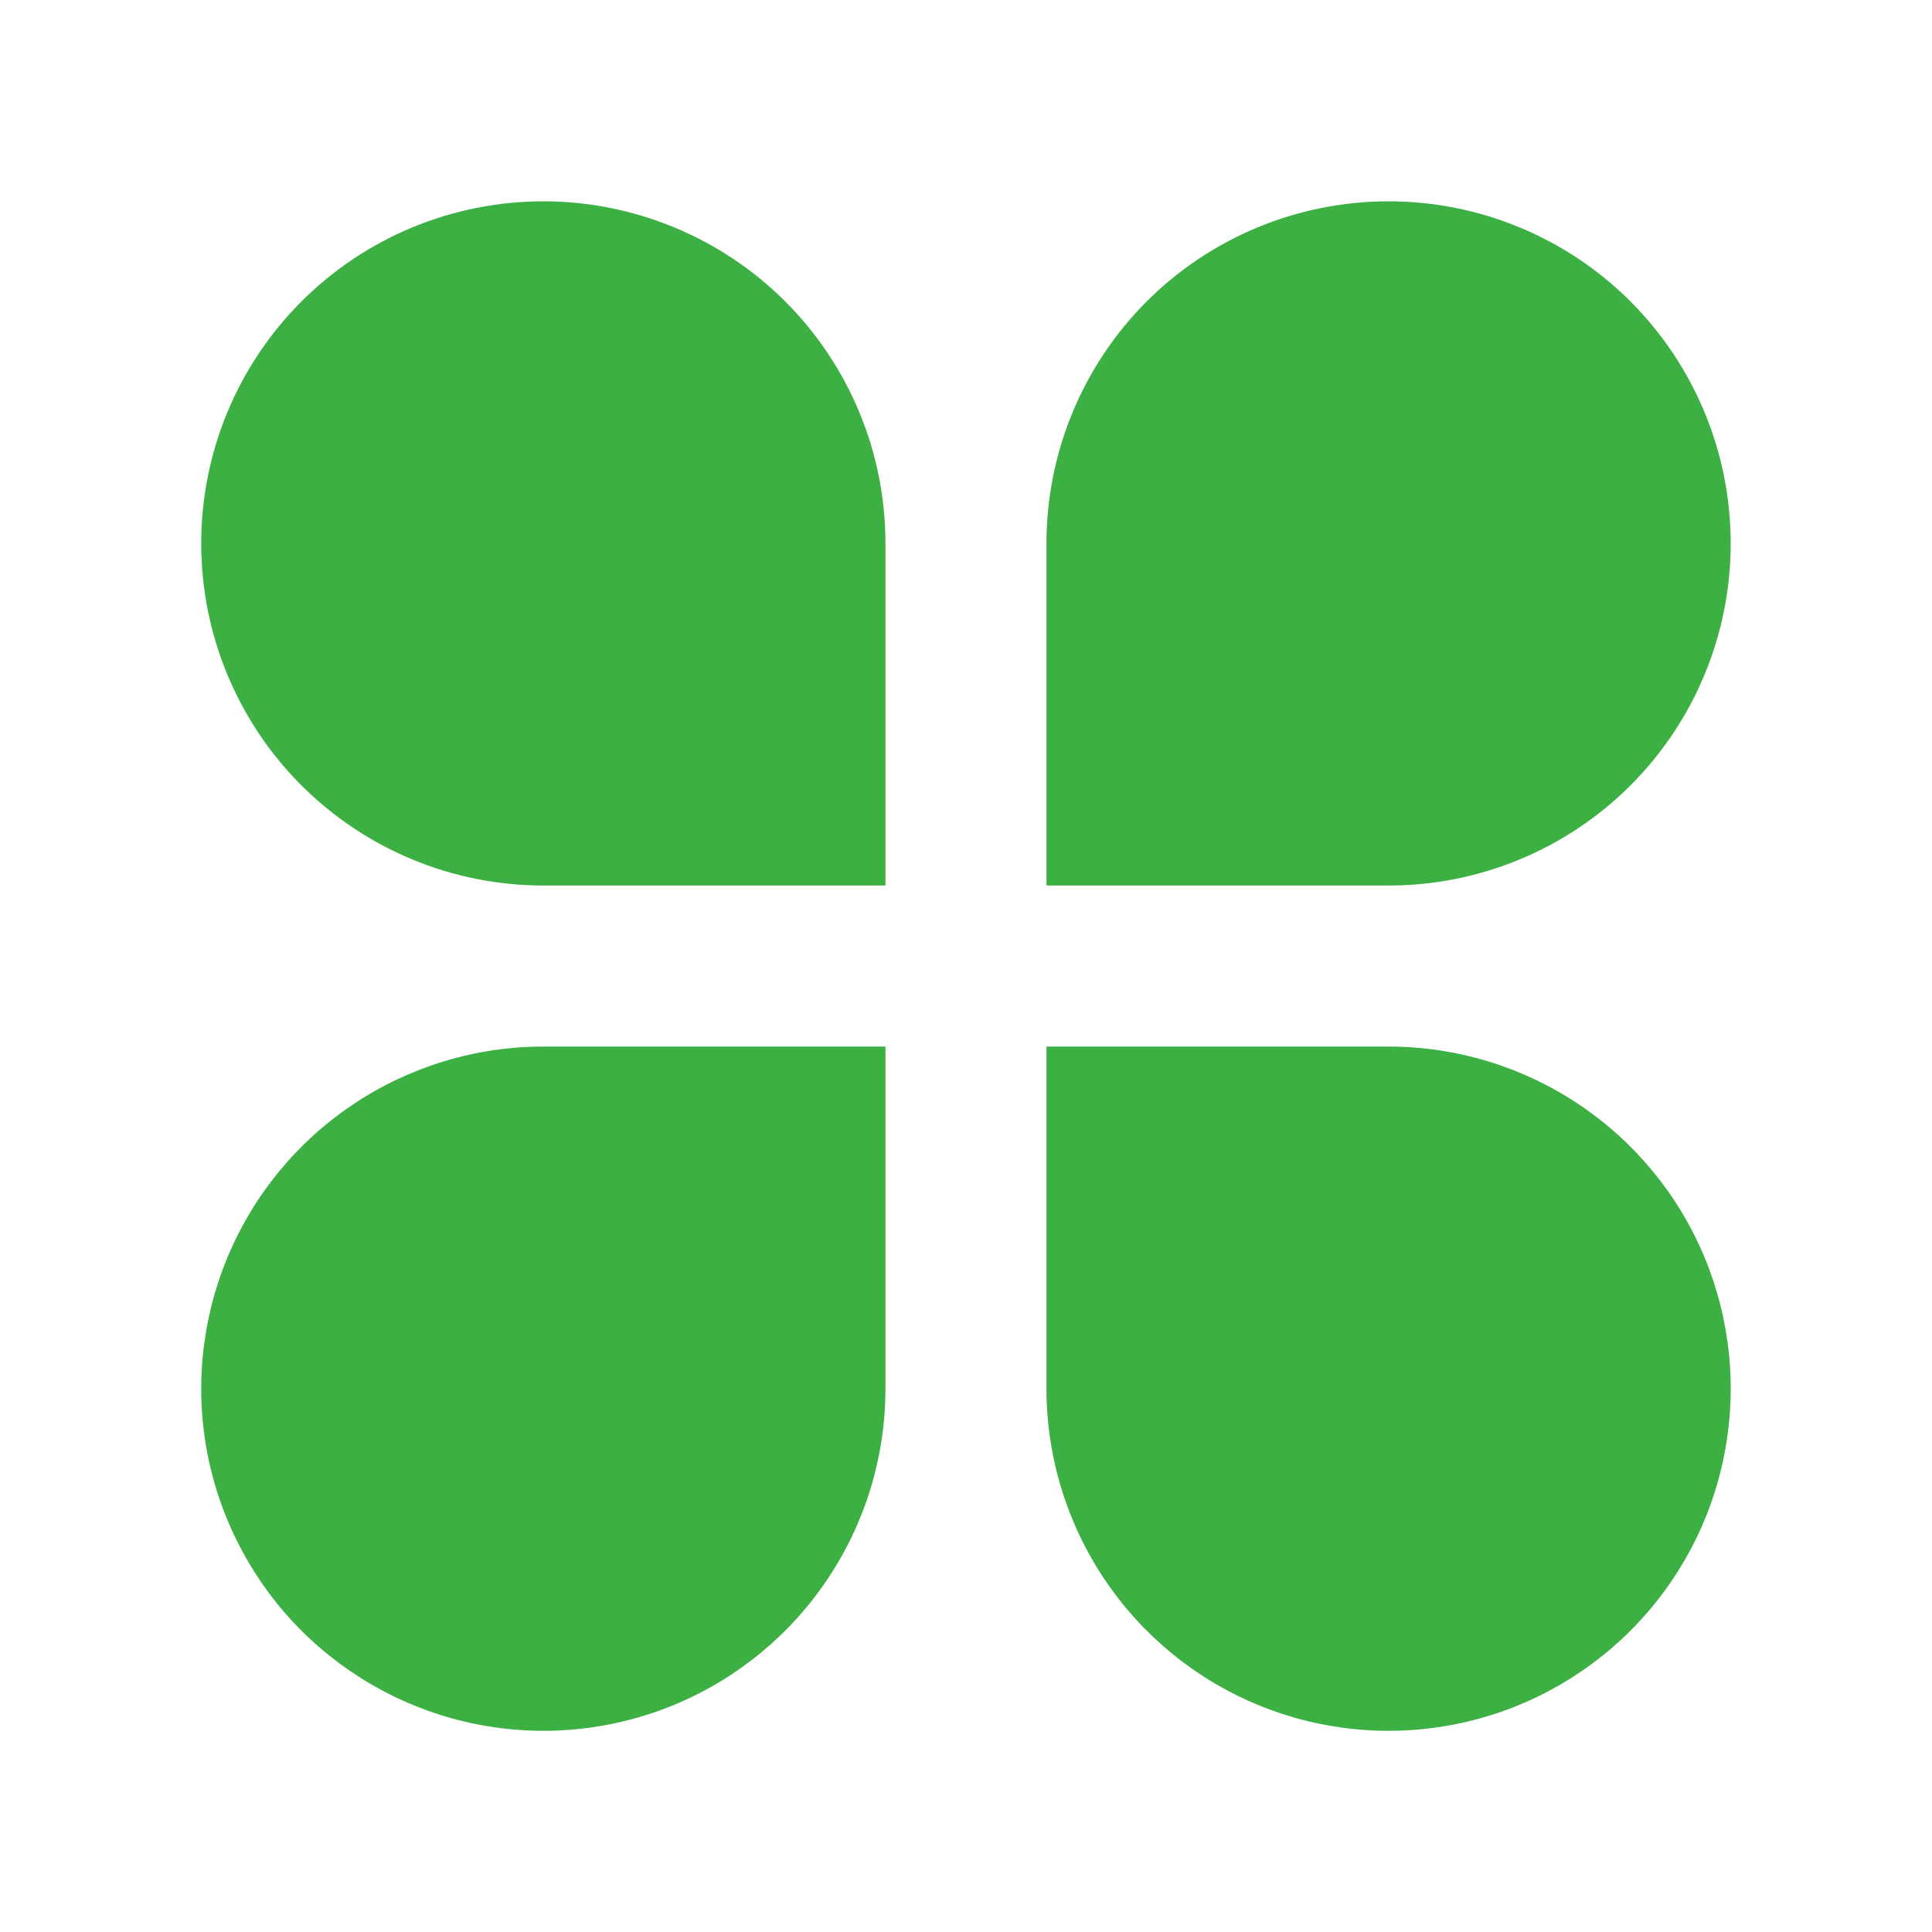
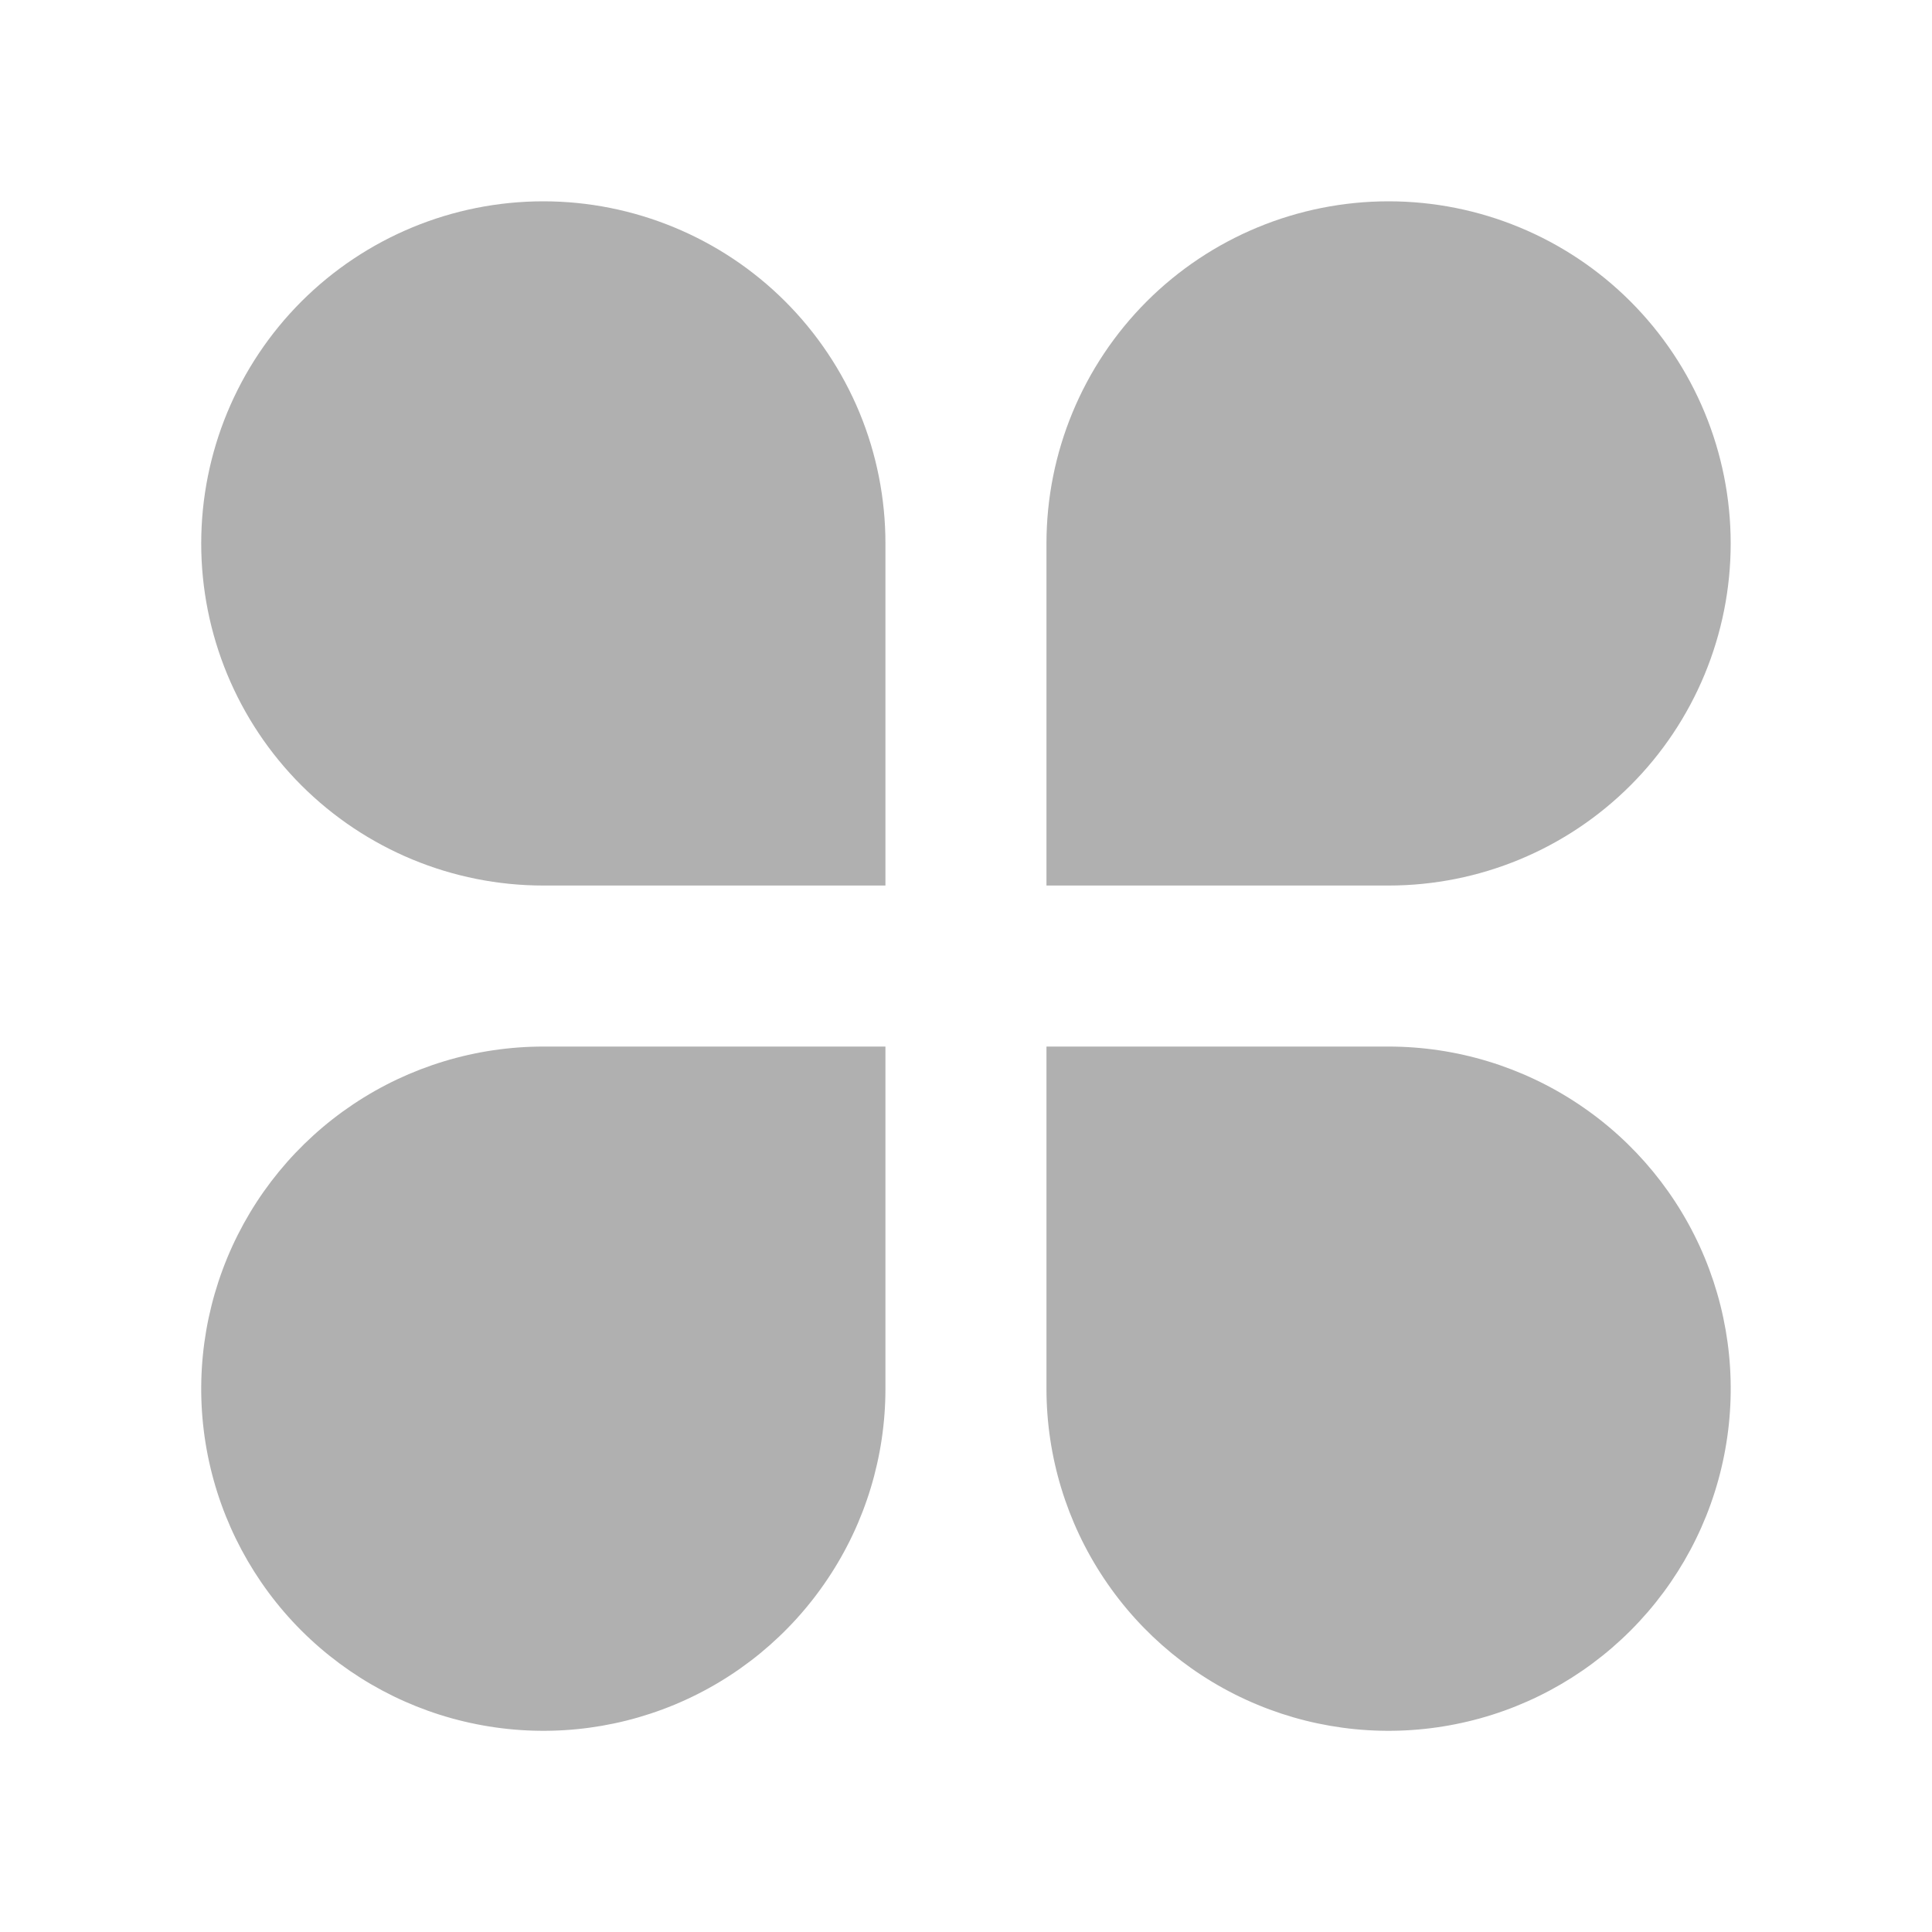
<svg xmlns="http://www.w3.org/2000/svg" width="20" height="20" viewBox="0 0 20 20" fill="none">
  <g id="menu (2) 1">
-     <path id="Vector" d="M5.625 2.084C6.09 2.084 6.55 2.176 6.98 2.354C7.41 2.532 7.8 2.792 8.129 3.121C8.458 3.45 8.719 3.841 8.897 4.27C9.075 4.7 9.166 5.161 9.166 5.626V9.167H5.625C4.685 9.167 3.785 8.794 3.12 8.13C2.456 7.466 2.083 6.565 2.083 5.626C2.083 4.686 2.456 3.786 3.12 3.121C3.785 2.457 4.685 2.084 5.625 2.084ZM5.625 10.834H9.166V14.376C9.166 15.076 8.959 15.761 8.569 16.343C8.18 16.926 7.627 17.38 6.98 17.648C6.333 17.916 5.621 17.986 4.934 17.849C4.247 17.713 3.616 17.375 3.12 16.88C2.625 16.385 2.288 15.754 2.151 15.067C2.014 14.38 2.085 13.668 2.353 13.02C2.621 12.373 3.075 11.82 3.657 11.431C4.239 11.042 4.924 10.834 5.625 10.834ZM14.375 2.084C15.314 2.084 16.215 2.457 16.879 3.121C17.543 3.786 17.916 4.686 17.916 5.626C17.916 6.565 17.543 7.466 16.879 8.13C16.215 8.794 15.314 9.167 14.375 9.167H10.833V5.626C10.833 4.686 11.206 3.786 11.87 3.121C12.534 2.457 13.435 2.084 14.375 2.084ZM10.833 10.834H14.375C15.075 10.834 15.76 11.042 16.342 11.431C16.925 11.82 17.379 12.373 17.647 13.02C17.915 13.668 17.985 14.38 17.848 15.067C17.712 15.754 17.374 16.385 16.879 16.88C16.384 17.375 15.753 17.713 15.066 17.849C14.379 17.986 13.666 17.916 13.019 17.648C12.372 17.38 11.819 16.926 11.43 16.343C11.041 15.761 10.833 15.076 10.833 14.376V10.834Z" fill="#3CB043" />
+     <path id="Vector" d="M5.625 2.084C6.09 2.084 6.55 2.176 6.98 2.354C7.41 2.532 7.8 2.792 8.129 3.121C8.458 3.45 8.719 3.841 8.897 4.27C9.075 4.7 9.166 5.161 9.166 5.626V9.167H5.625C4.685 9.167 3.785 8.794 3.12 8.13C2.456 7.466 2.083 6.565 2.083 5.626C2.083 4.686 2.456 3.786 3.12 3.121C3.785 2.457 4.685 2.084 5.625 2.084ZM5.625 10.834H9.166V14.376C9.166 15.076 8.959 15.761 8.569 16.343C8.18 16.926 7.627 17.38 6.98 17.648C6.333 17.916 5.621 17.986 4.934 17.849C4.247 17.713 3.616 17.375 3.12 16.88C2.625 16.385 2.288 15.754 2.151 15.067C2.014 14.38 2.085 13.668 2.353 13.02C2.621 12.373 3.075 11.82 3.657 11.431C4.239 11.042 4.924 10.834 5.625 10.834ZM14.375 2.084C15.314 2.084 16.215 2.457 16.879 3.121C17.543 3.786 17.916 4.686 17.916 5.626C17.916 6.565 17.543 7.466 16.879 8.13C16.215 8.794 15.314 9.167 14.375 9.167H10.833V5.626C10.833 4.686 11.206 3.786 11.87 3.121C12.534 2.457 13.435 2.084 14.375 2.084ZM10.833 10.834H14.375C15.075 10.834 15.76 11.042 16.342 11.431C16.925 11.82 17.379 12.373 17.647 13.02C17.915 13.668 17.985 14.38 17.848 15.067C17.712 15.754 17.374 16.385 16.879 16.88C16.384 17.375 15.753 17.713 15.066 17.849C14.379 17.986 13.666 17.916 13.019 17.648C12.372 17.38 11.819 16.926 11.43 16.343C11.041 15.761 10.833 15.076 10.833 14.376V10.834Z" fill="#B0B0B0" />
  </g>
</svg>
